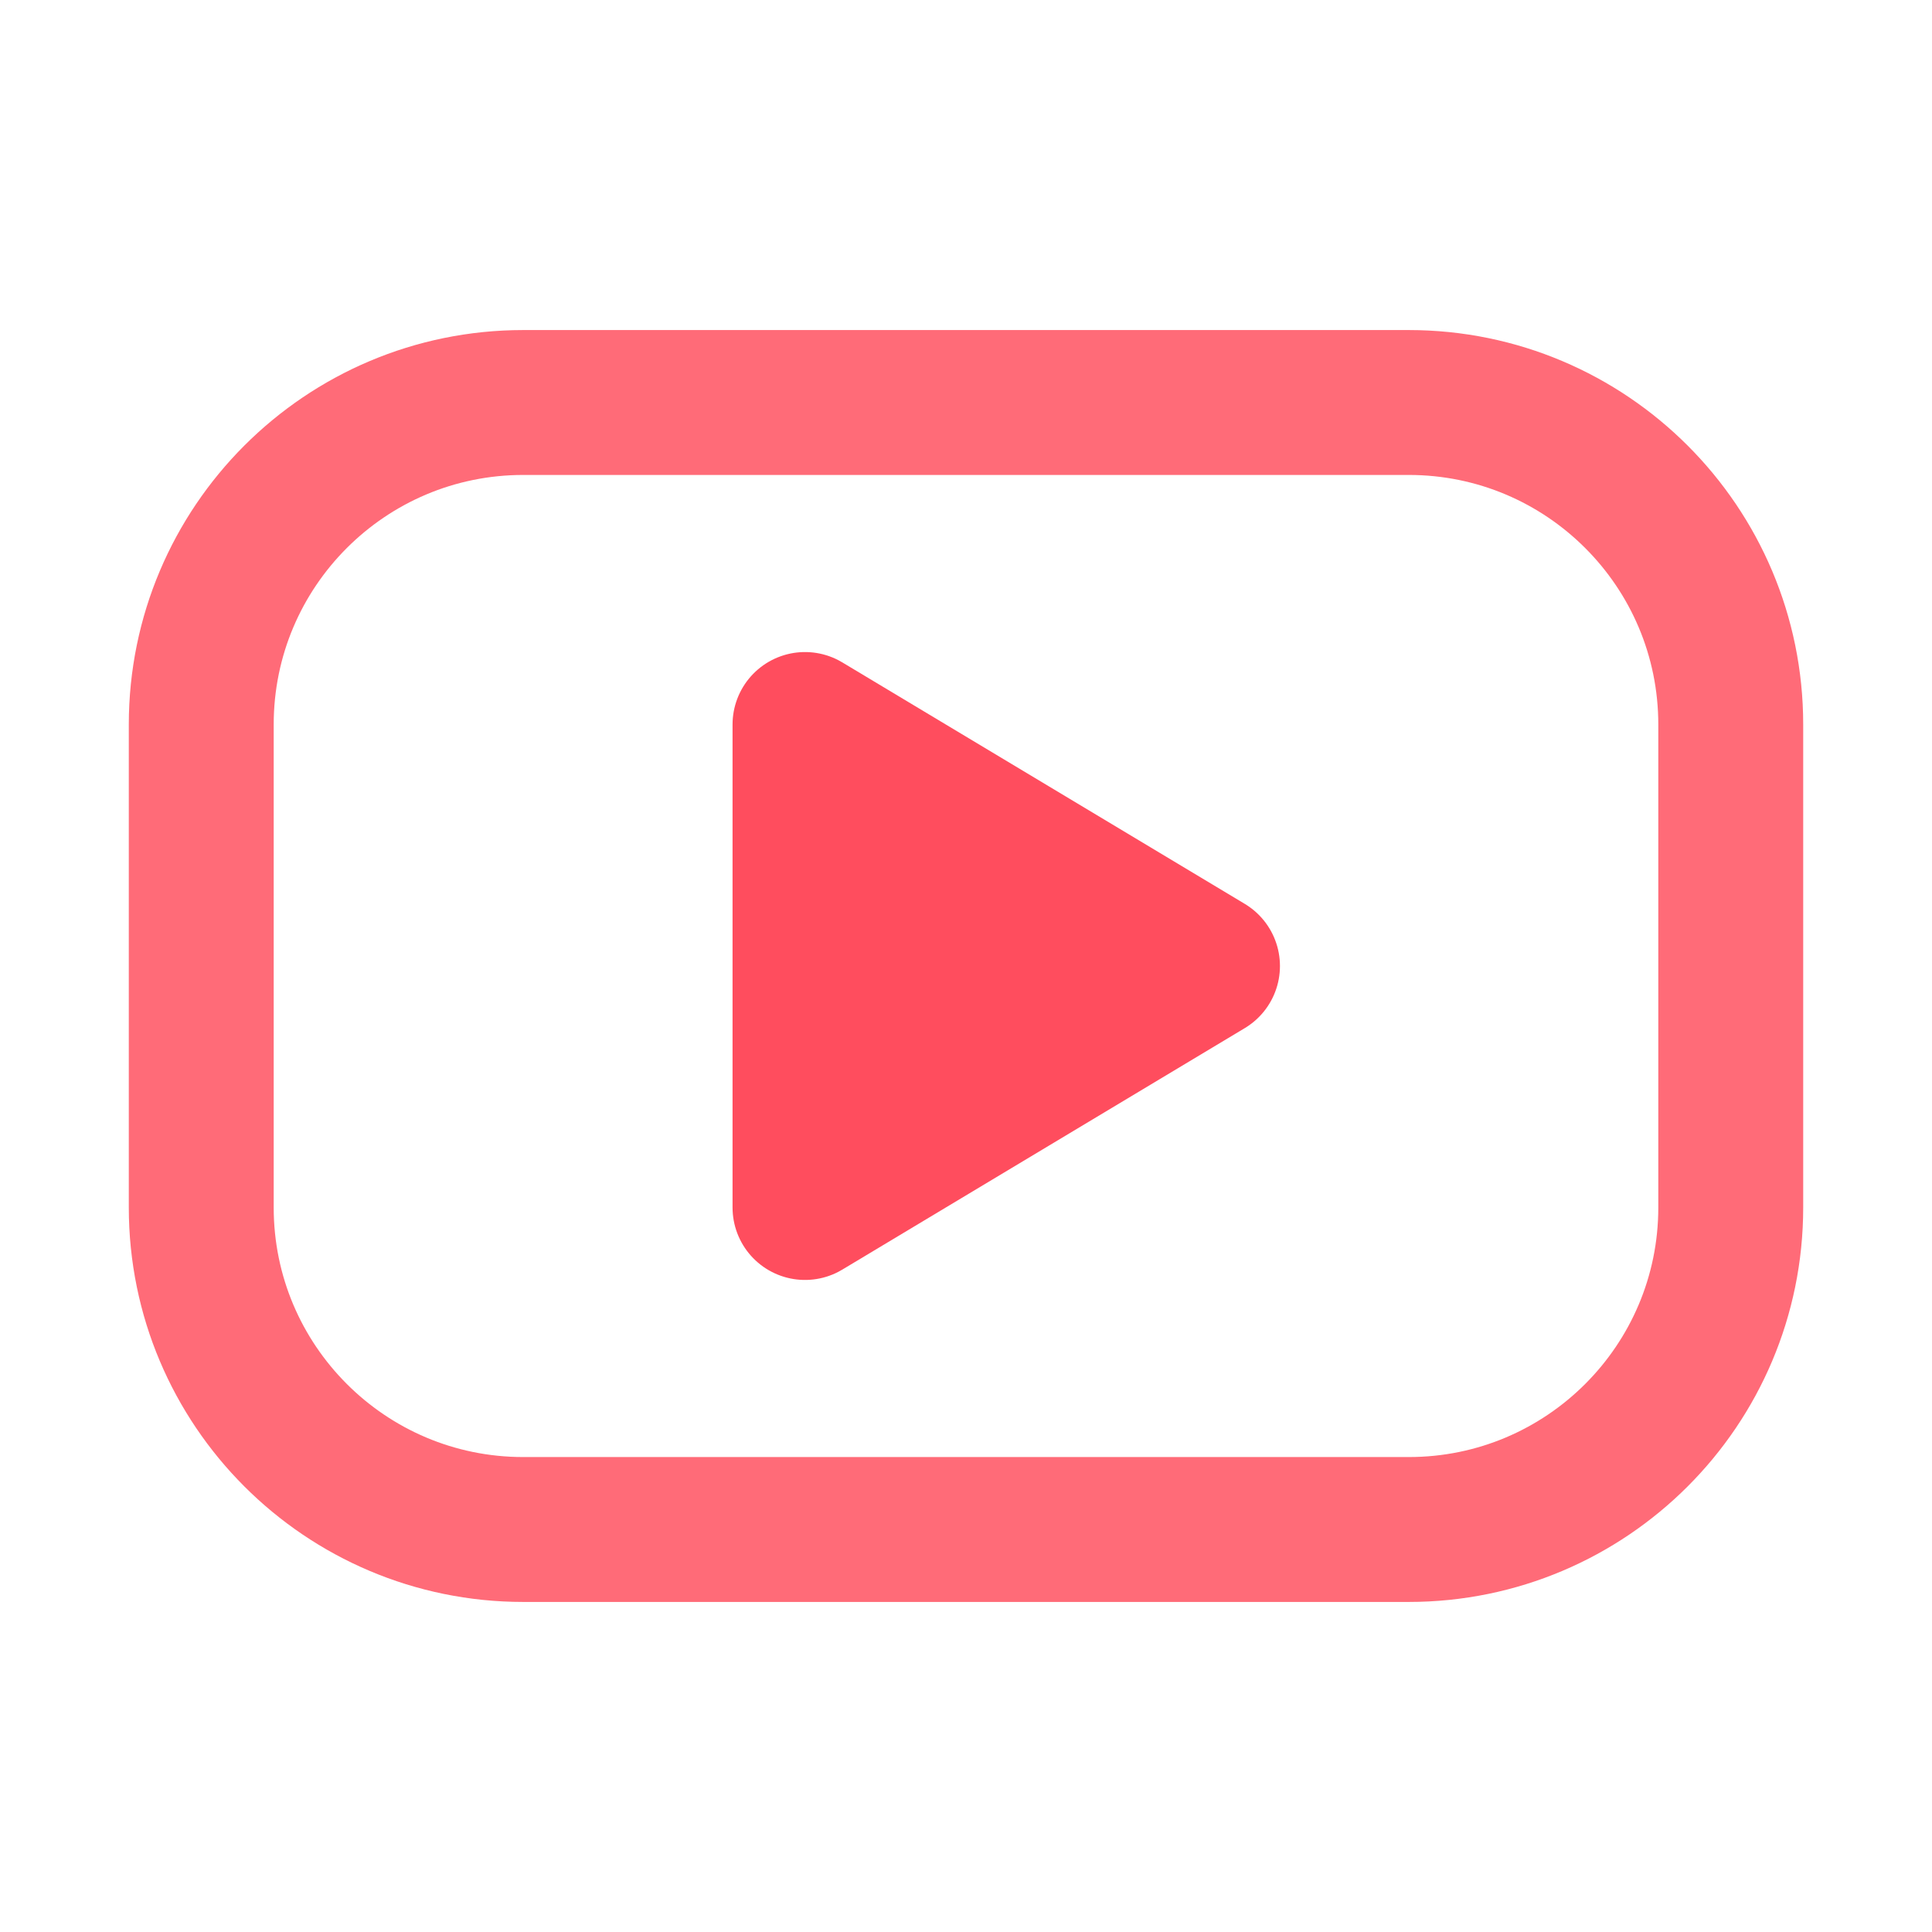
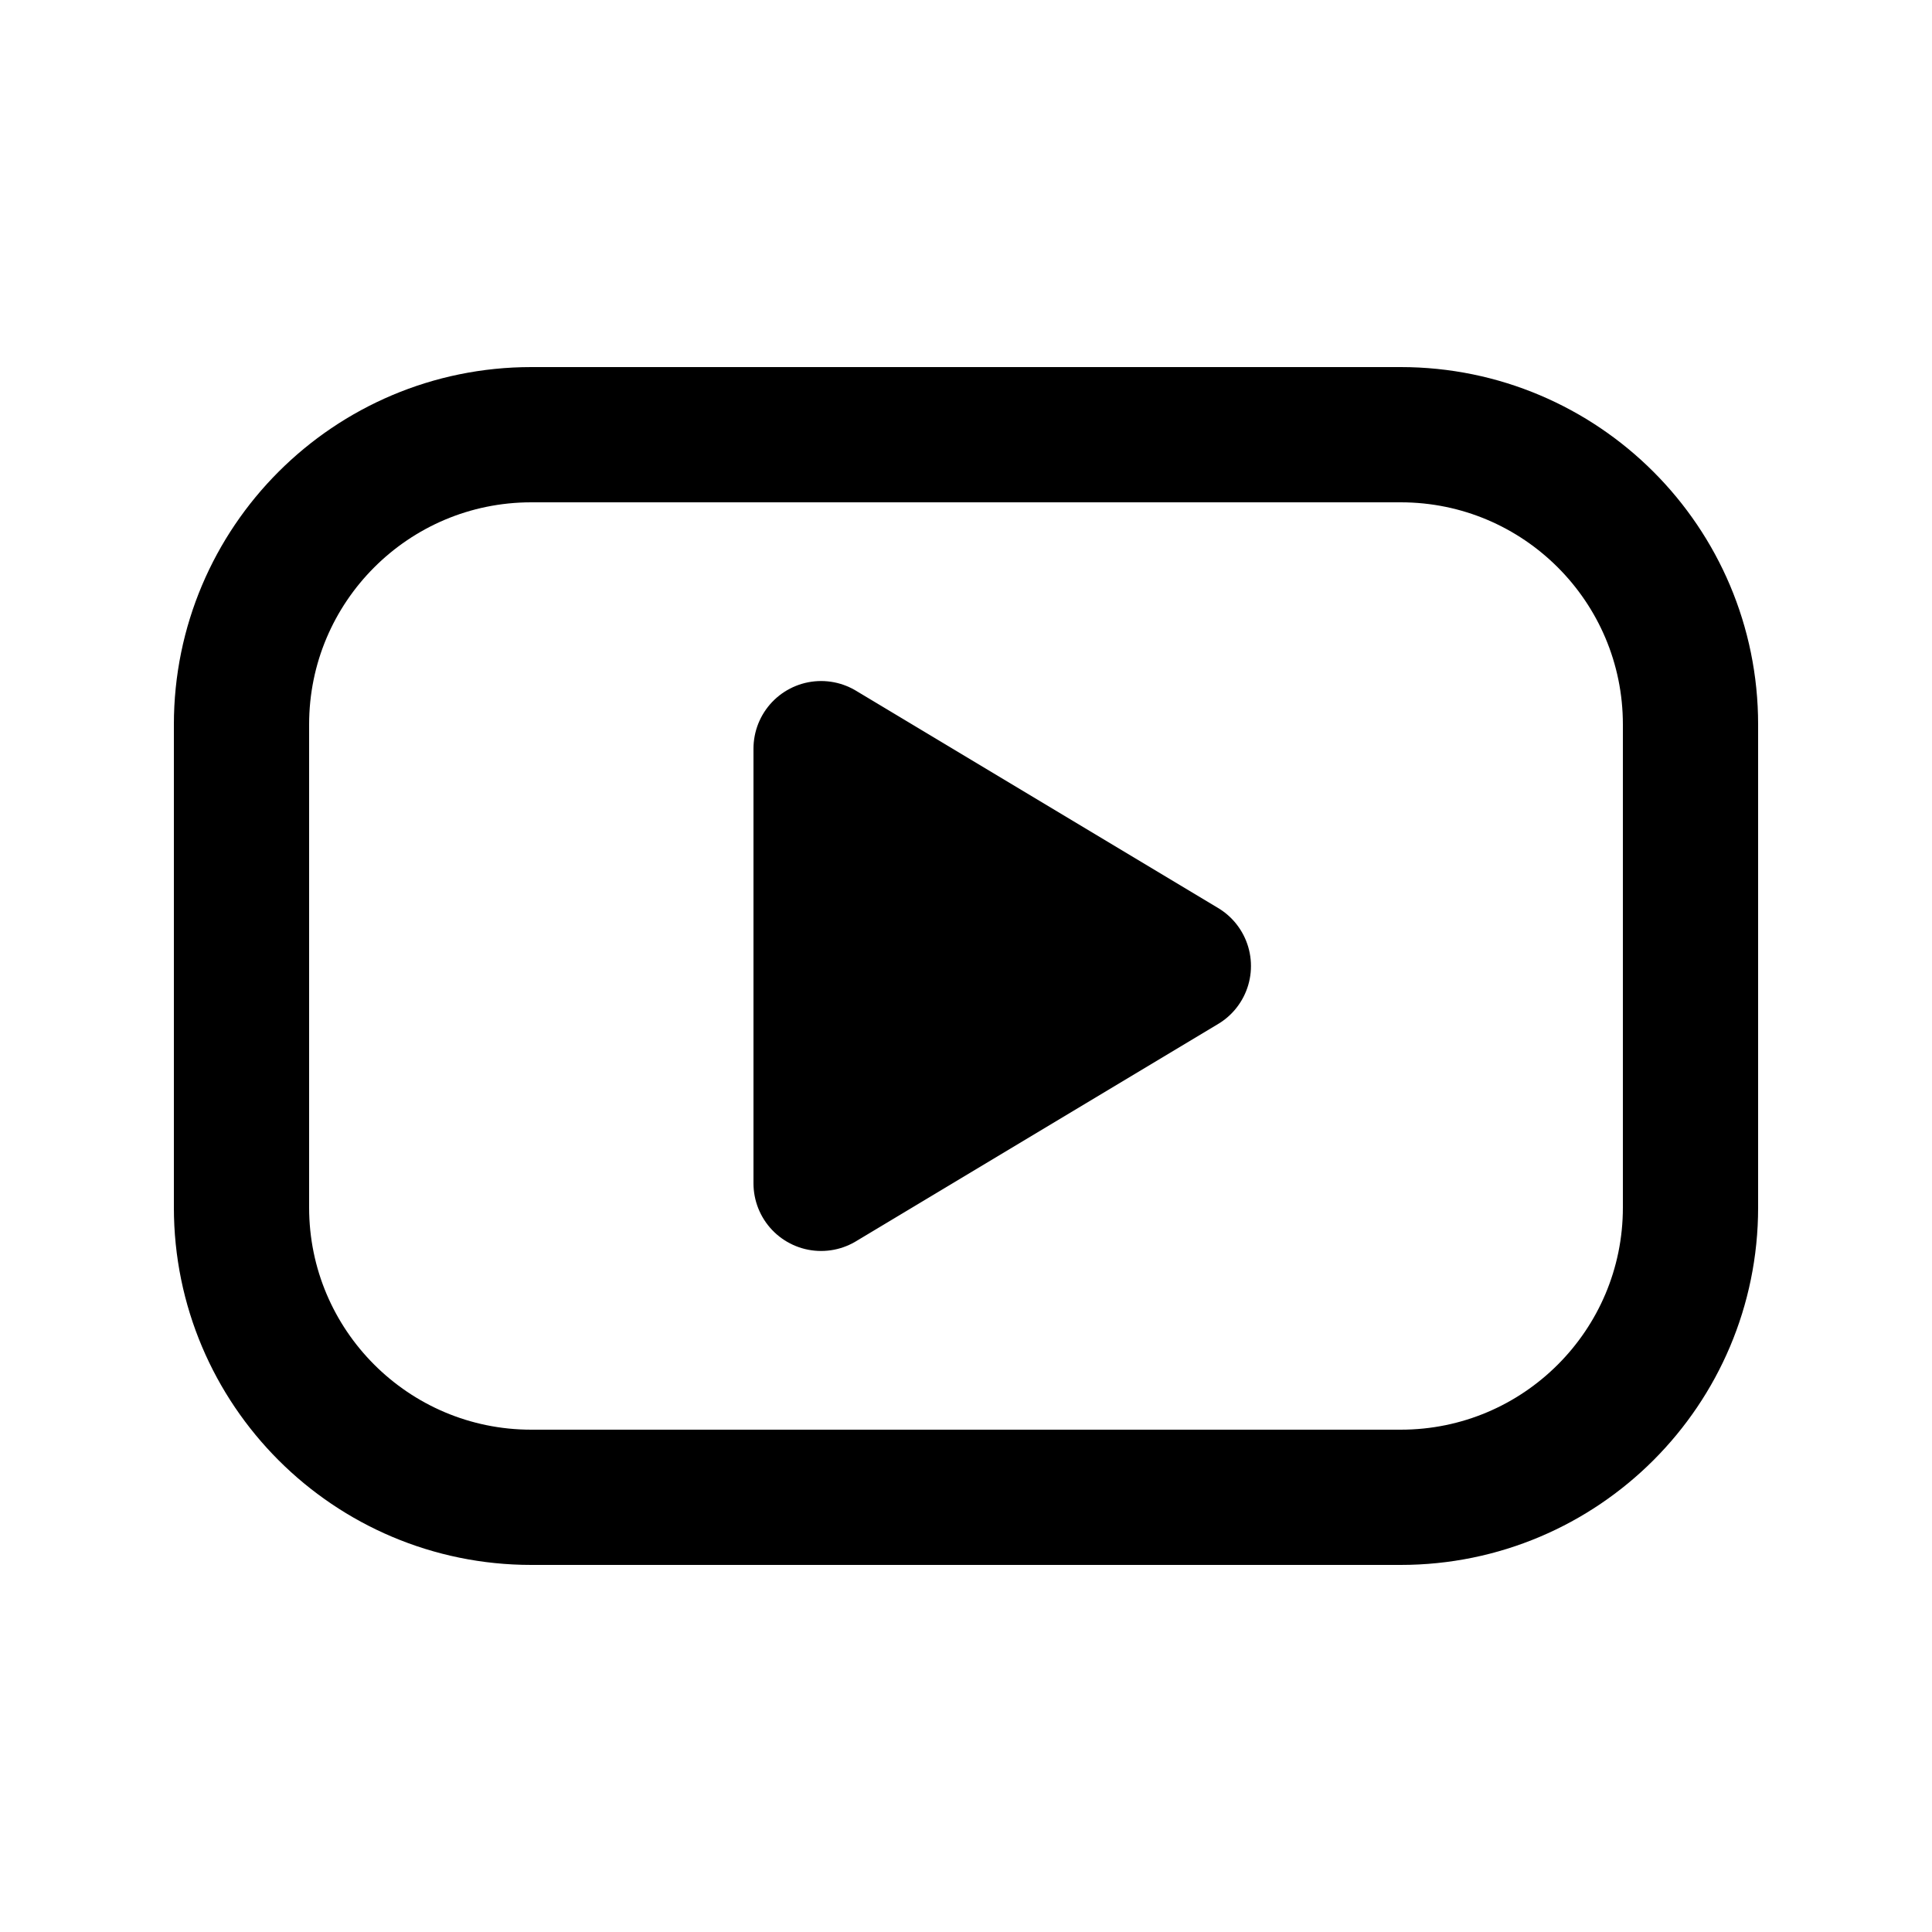
- <svg xmlns="http://www.w3.org/2000/svg" width="24" height="24" viewBox="0 0 24 24" fill="none" stroke="#ff6b78" stroke-width="1.8" stroke-linecap="round" stroke-linejoin="round">
-   <rect x="2.5" y="5" width="19" height="14" rx="4" />
-   <path d="M10 9l5 3-5 3z" fill="#ff4d5e" stroke="#ff4d5e" />
+ <svg xmlns="http://www.w3.org/2000/svg" width="20" height="20" viewBox="0 0 20 20" fill="none" stroke="currentColor" stroke-width="1.4" stroke-linecap="round" stroke-linejoin="round">
+   <rect x="2.5" y="4.5" width="15" height="11" rx="3" />
+   <path d="M8.5 7.75v4.5l3.75-2.25z" fill="currentColor" />
</svg>
